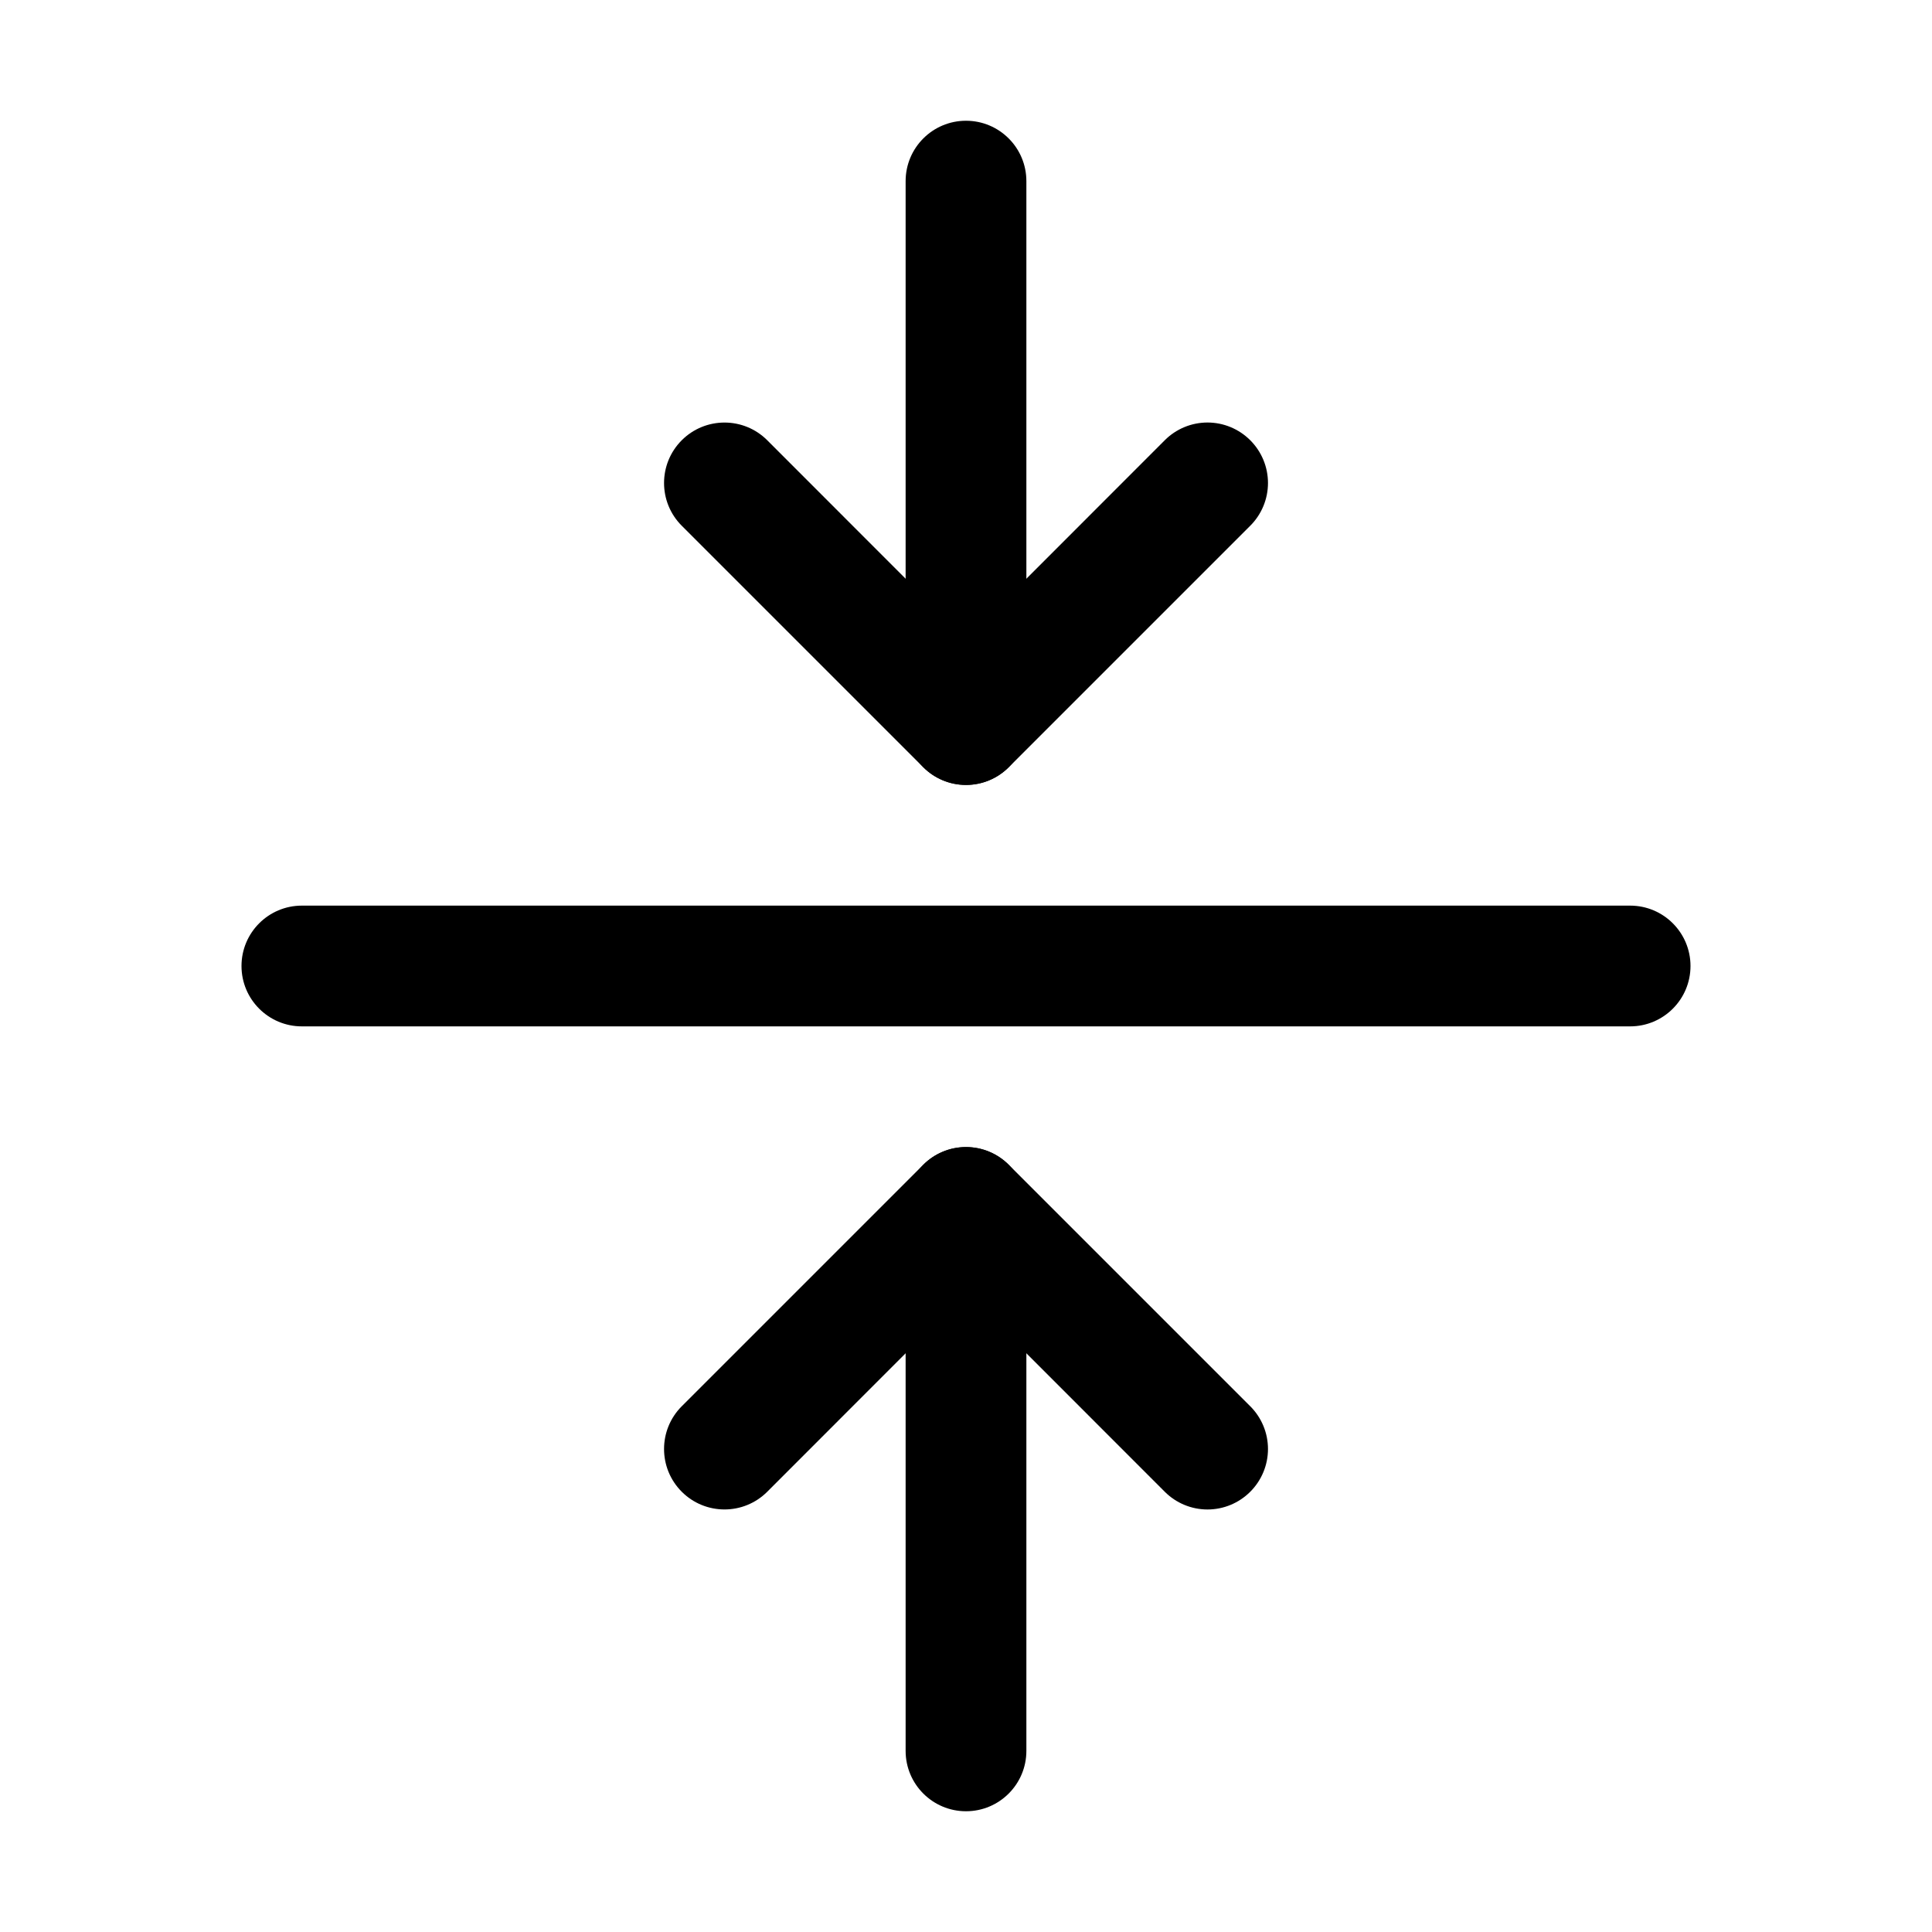
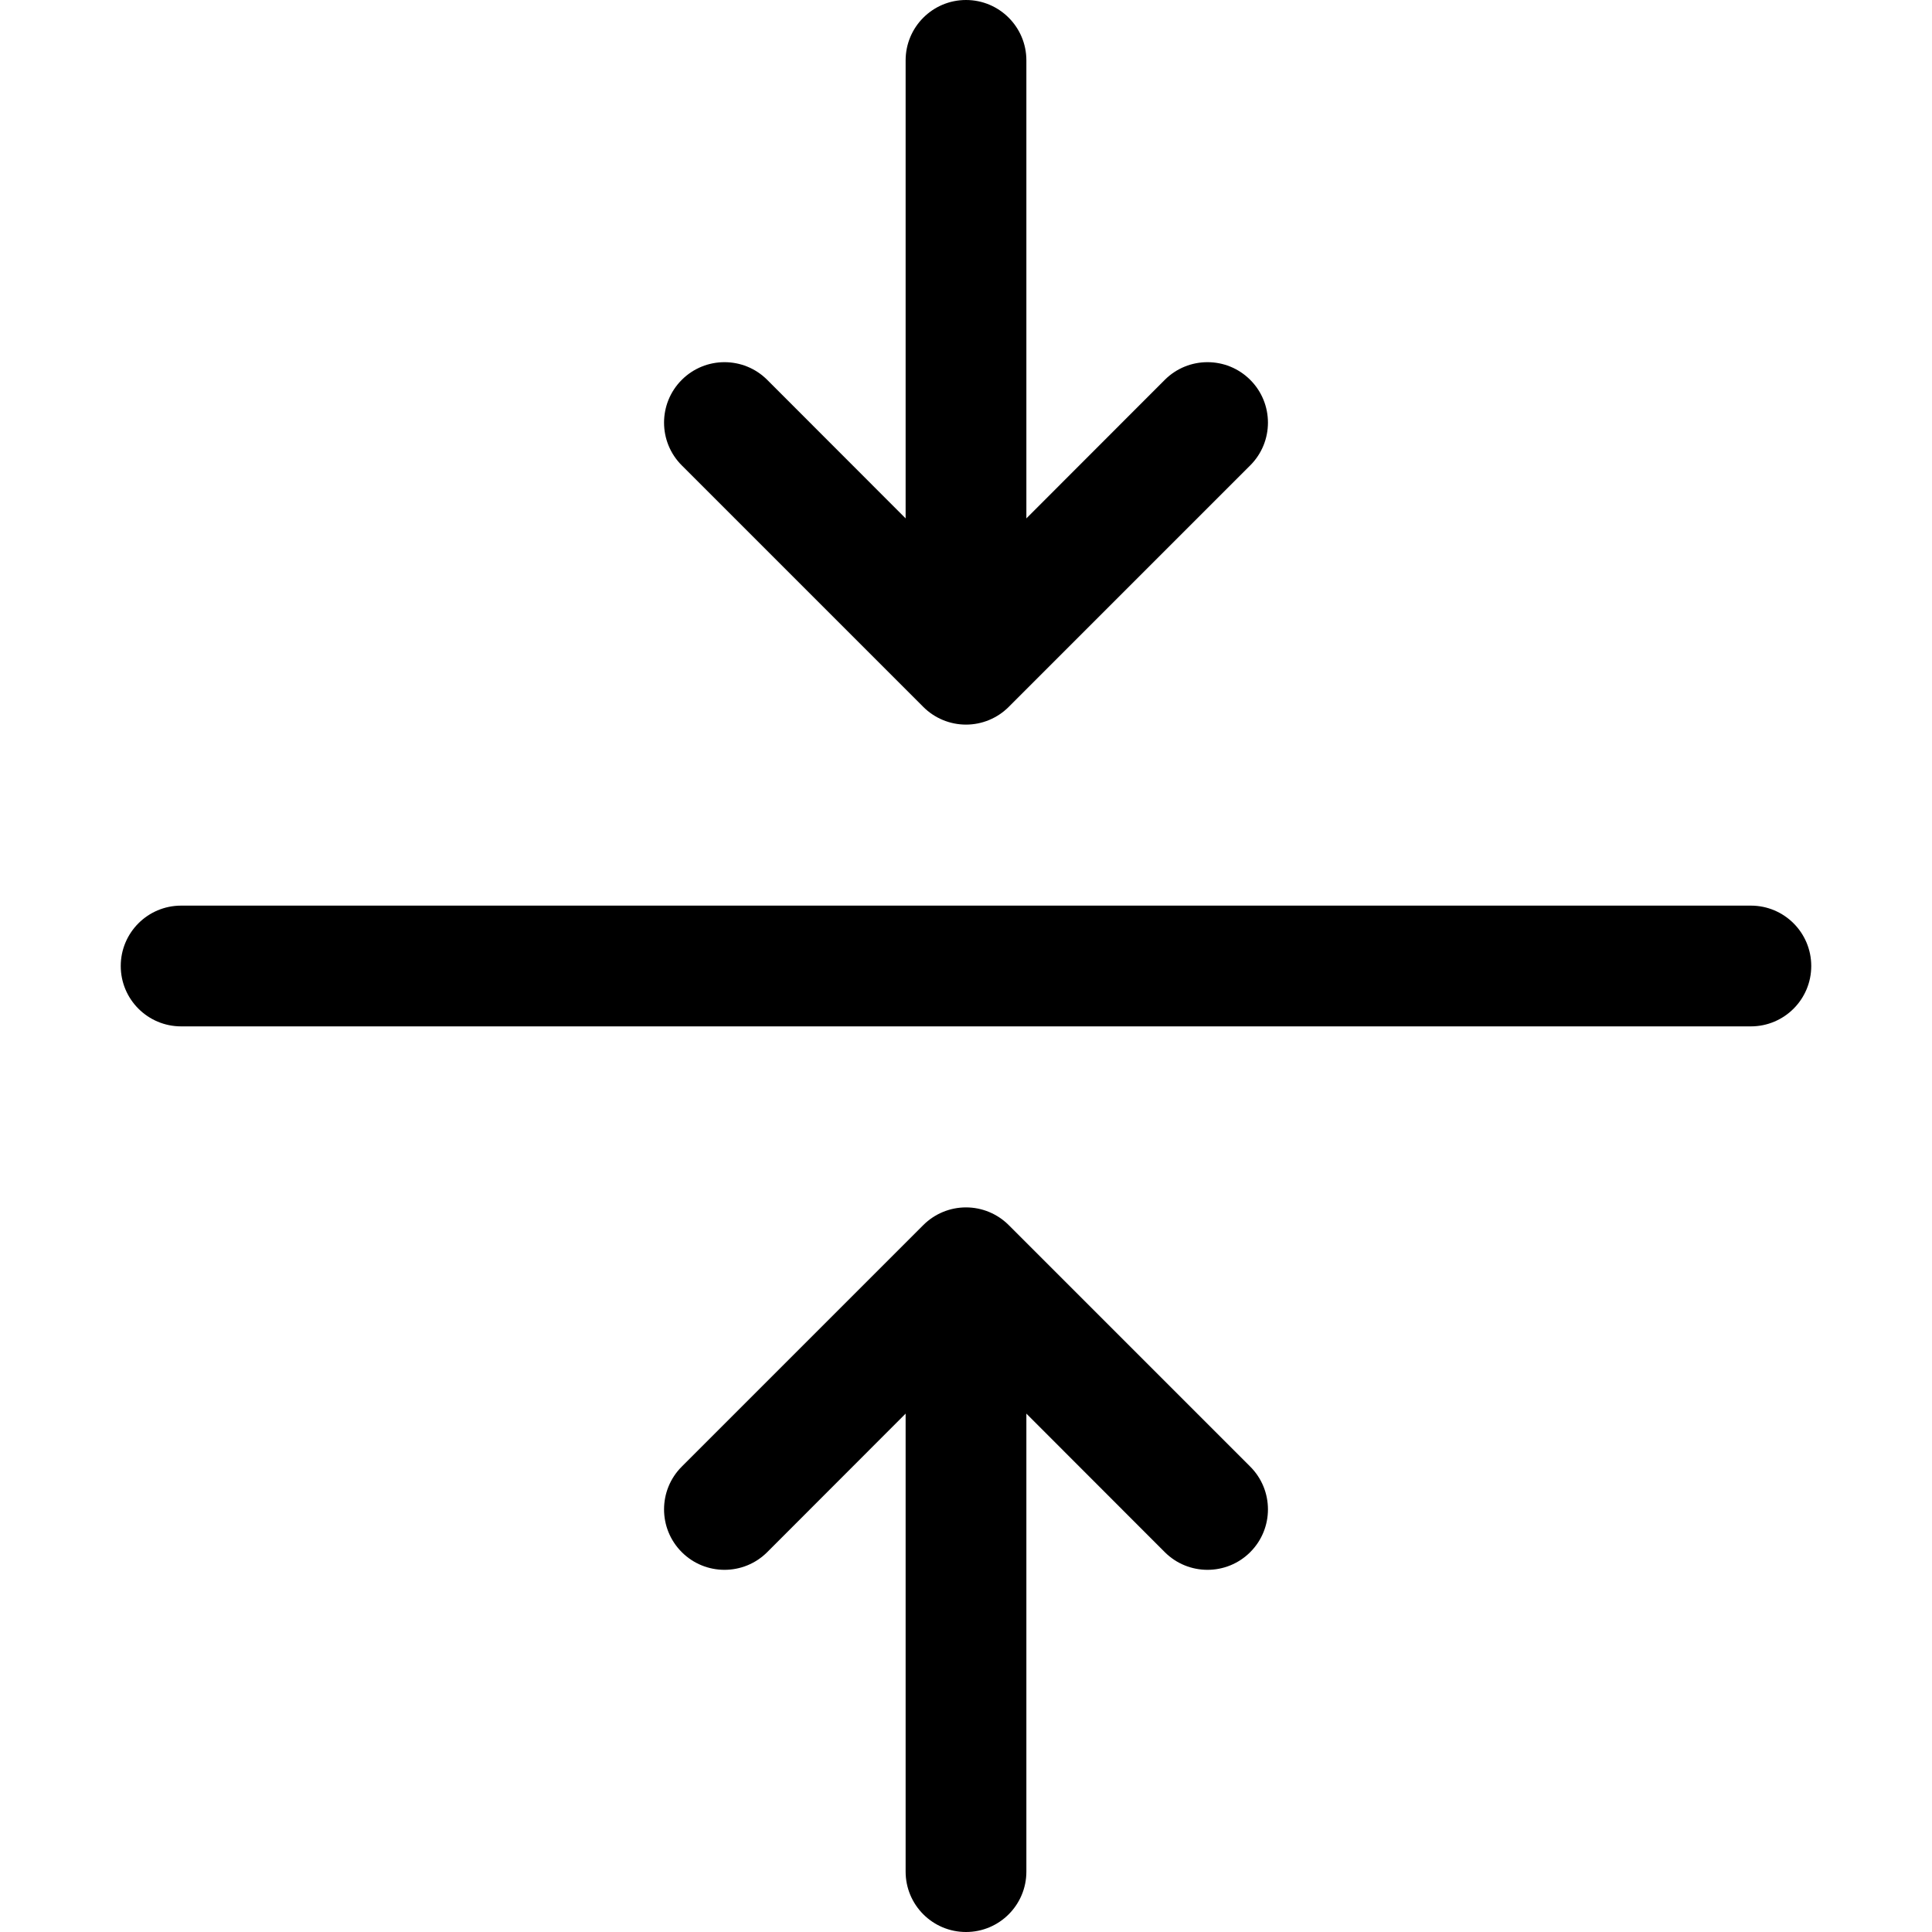
<svg xmlns="http://www.w3.org/2000/svg" width="1em" height="1em" viewBox="0 0 16 16" class="bi bi-arrows-collapse" fill="currentColor">
-   <path fill-rule="evenodd" d="M2 8a.5.5 0 0 1 .5-.5h11a.5.5 0 0 1 0 1h-11A.5.5 0 0 1 2 8zm6-7a.5.5 0 0 1 .5.5V6a.5.5 0 0 1-1 0V1.5A.5.5 0 0 1 8 1z" />
-   <path fill-rule="evenodd" d="M10.354 3.646a.5.5 0 0 1 0 .708l-2 2a.5.5 0 0 1-.708 0l-2-2a.5.5 0 1 1 .708-.708L8 5.293l1.646-1.647a.5.5 0 0 1 .708 0zM8 15a.5.5 0 0 0 .5-.5V10a.5.5 0 0 0-1 0v4.5a.5.5 0 0 0 .5.5z" />
-   <path fill-rule="evenodd" d="M10.354 12.354a.5.5 0 0 0 0-.708l-2-2a.5.5 0 0 0-.708 0l-2 2a.5.5 0 0 0 .708.708L8 10.707l1.646 1.647a.5.5 0 0 0 .708 0z" />
+   <path fill-rule="evenodd" d="M1 8a.5.5 0 0 1 .5-.5h13a.5.5 0 0 1 0 1h-13A.5.5 0 0 1 1 8zm7-8a.5.5 0 0 1 .5.5v3.793l1.146-1.147a.5.5 0 0 1 .708.708l-2 2a.5.5 0 0 1-.708 0l-2-2a.5.5 0 1 1 .708-.708L7.5 4.293V.5A.5.5 0 0 1 8 0zm-.5 11.707l-1.146 1.147a.5.5 0 0 1-.708-.708l2-2a.5.5 0 0 1 .708 0l2 2a.5.5 0 0 1-.708.708L8.5 11.707V15.5a.5.5 0 0 1-1 0v-3.793z" />
</svg>
